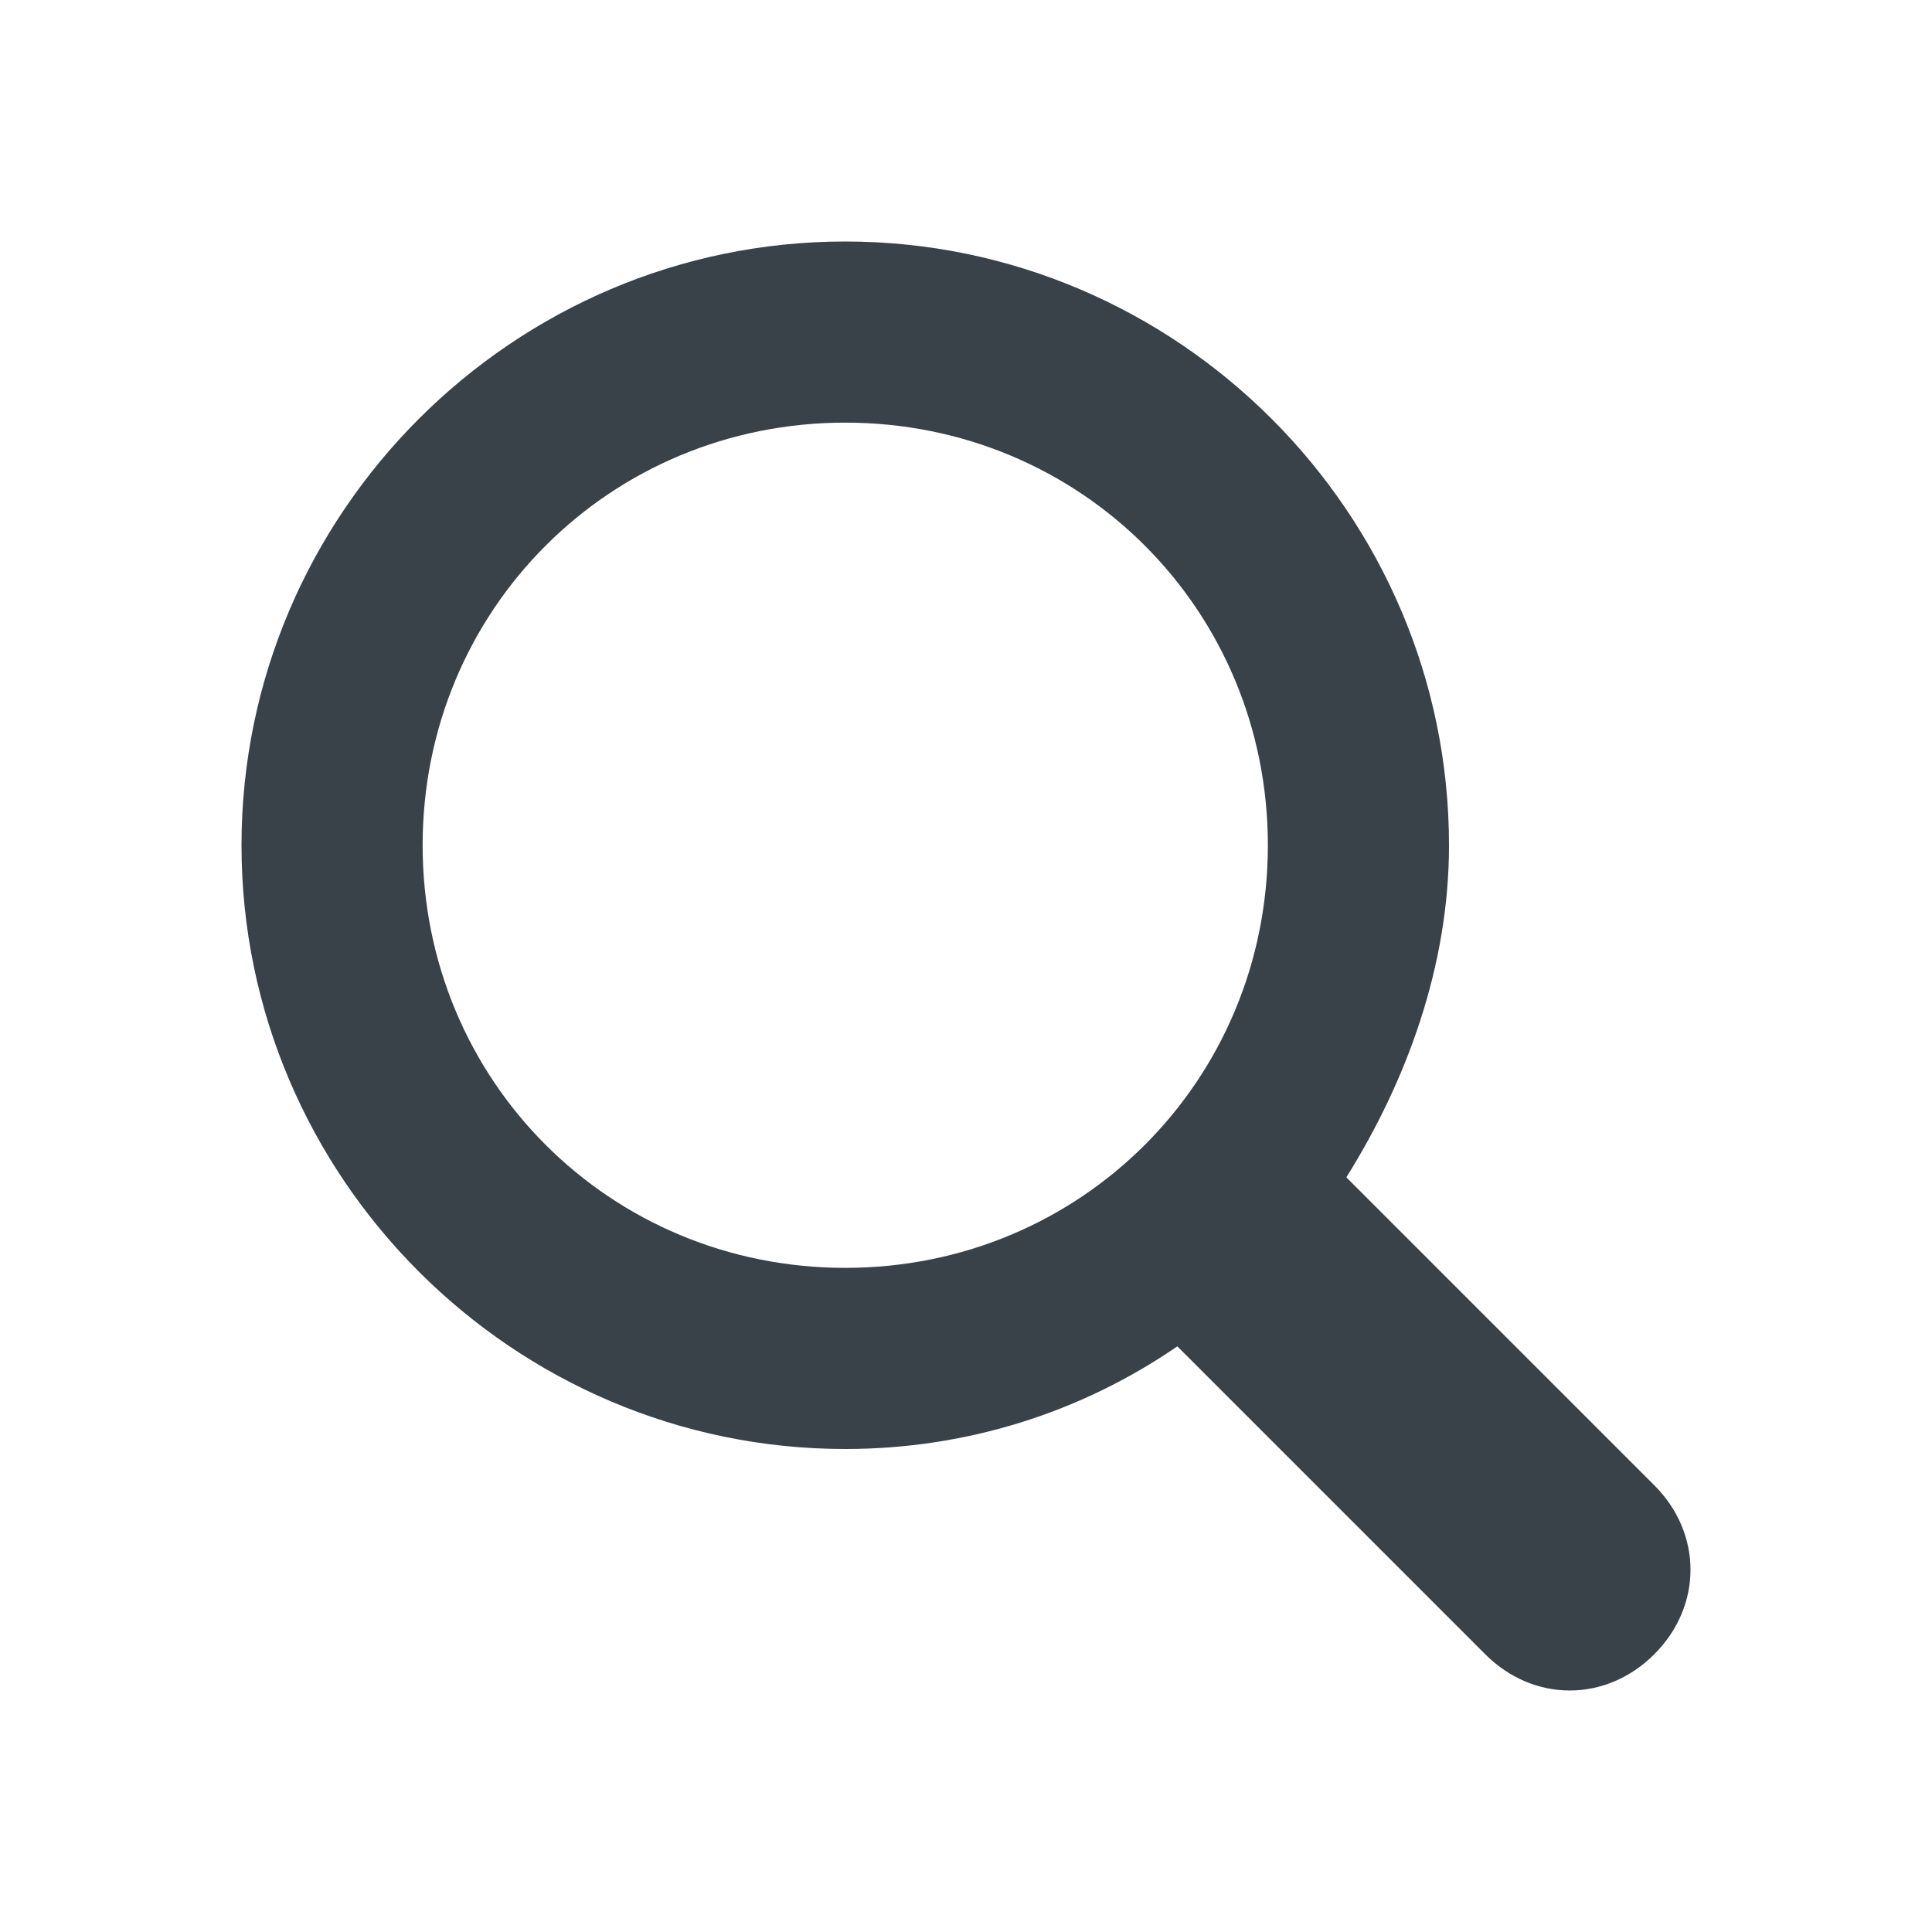
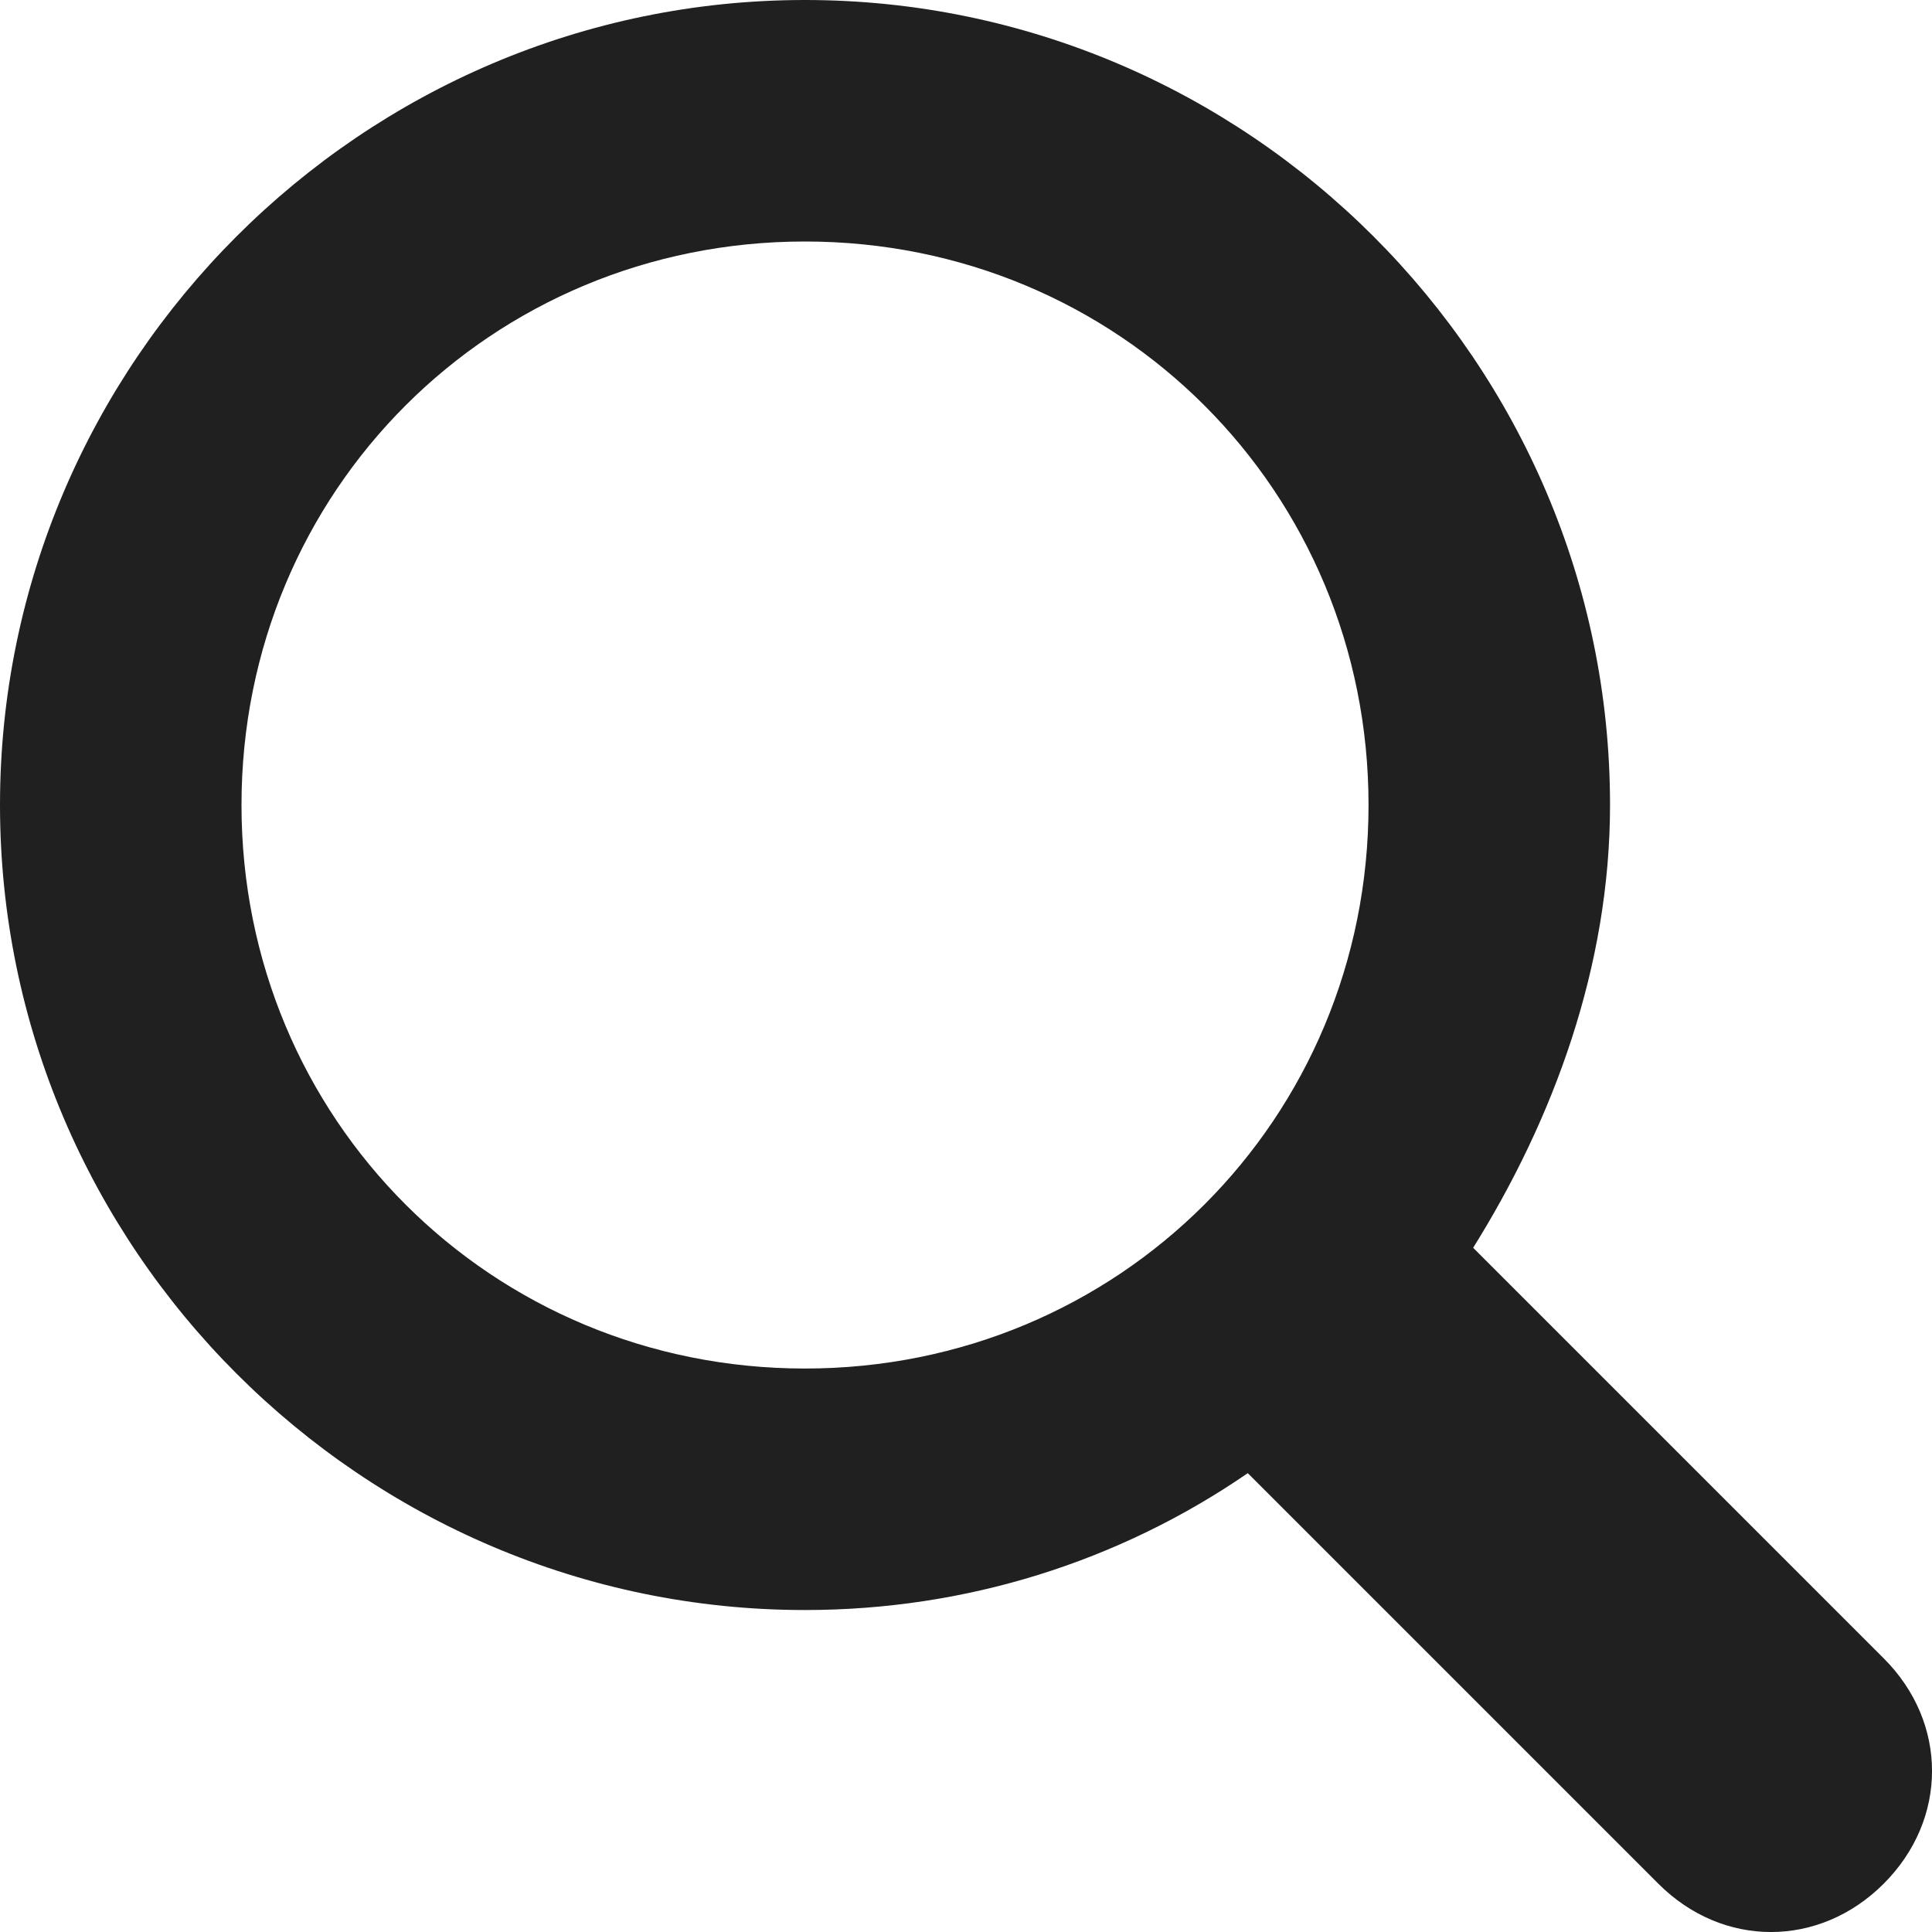
- <svg xmlns="http://www.w3.org/2000/svg" width="53" height="53" viewBox="0 0 53 53" fill="none">
-   <path d="M45.381 40.744L36.934 32.297C38.591 29.647 39.75 26.5 39.75 23.188C39.75 14.078 32.297 6.625 23.188 6.625C14.078 6.625 6.625 14.078 6.625 23.188C6.625 32.297 14.078 39.75 23.188 39.75C26.5 39.75 29.647 38.756 32.297 36.934L40.744 45.381C42.069 46.706 44.056 46.706 45.381 45.381C46.706 44.056 46.706 42.069 45.381 40.744ZM11.594 23.188C11.594 16.728 16.728 11.594 23.188 11.594C29.647 11.594 34.781 16.728 34.781 23.188C34.781 29.647 29.647 34.781 23.188 34.781C16.728 34.781 11.594 29.647 11.594 23.188Z" fill="#394249" />
+ <svg xmlns="http://www.w3.org/2000/svg" width="20" height="20" viewBox="0 0 20 20" fill="none">
+   <path d="M19.5 17.167L15.25 12.917C16.083 11.583 16.667 10 16.667 8.333C16.667 3.75 12.917 0 8.333 0C3.75 0 0 3.75 0 8.333C0 12.917 3.75 16.667 8.333 16.667C10 16.667 11.583 16.167 12.917 15.25L17.167 19.5C17.833 20.167 18.833 20.167 19.5 19.5C20.167 18.833 20.167 17.833 19.5 17.167ZM2.5 8.333C2.5 5.083 5.083 2.5 8.333 2.5C11.583 2.5 14.167 5.083 14.167 8.333C14.167 11.583 11.583 14.167 8.333 14.167C5.083 14.167 2.5 11.583 2.5 8.333Z" fill="#202020" />
</svg>
